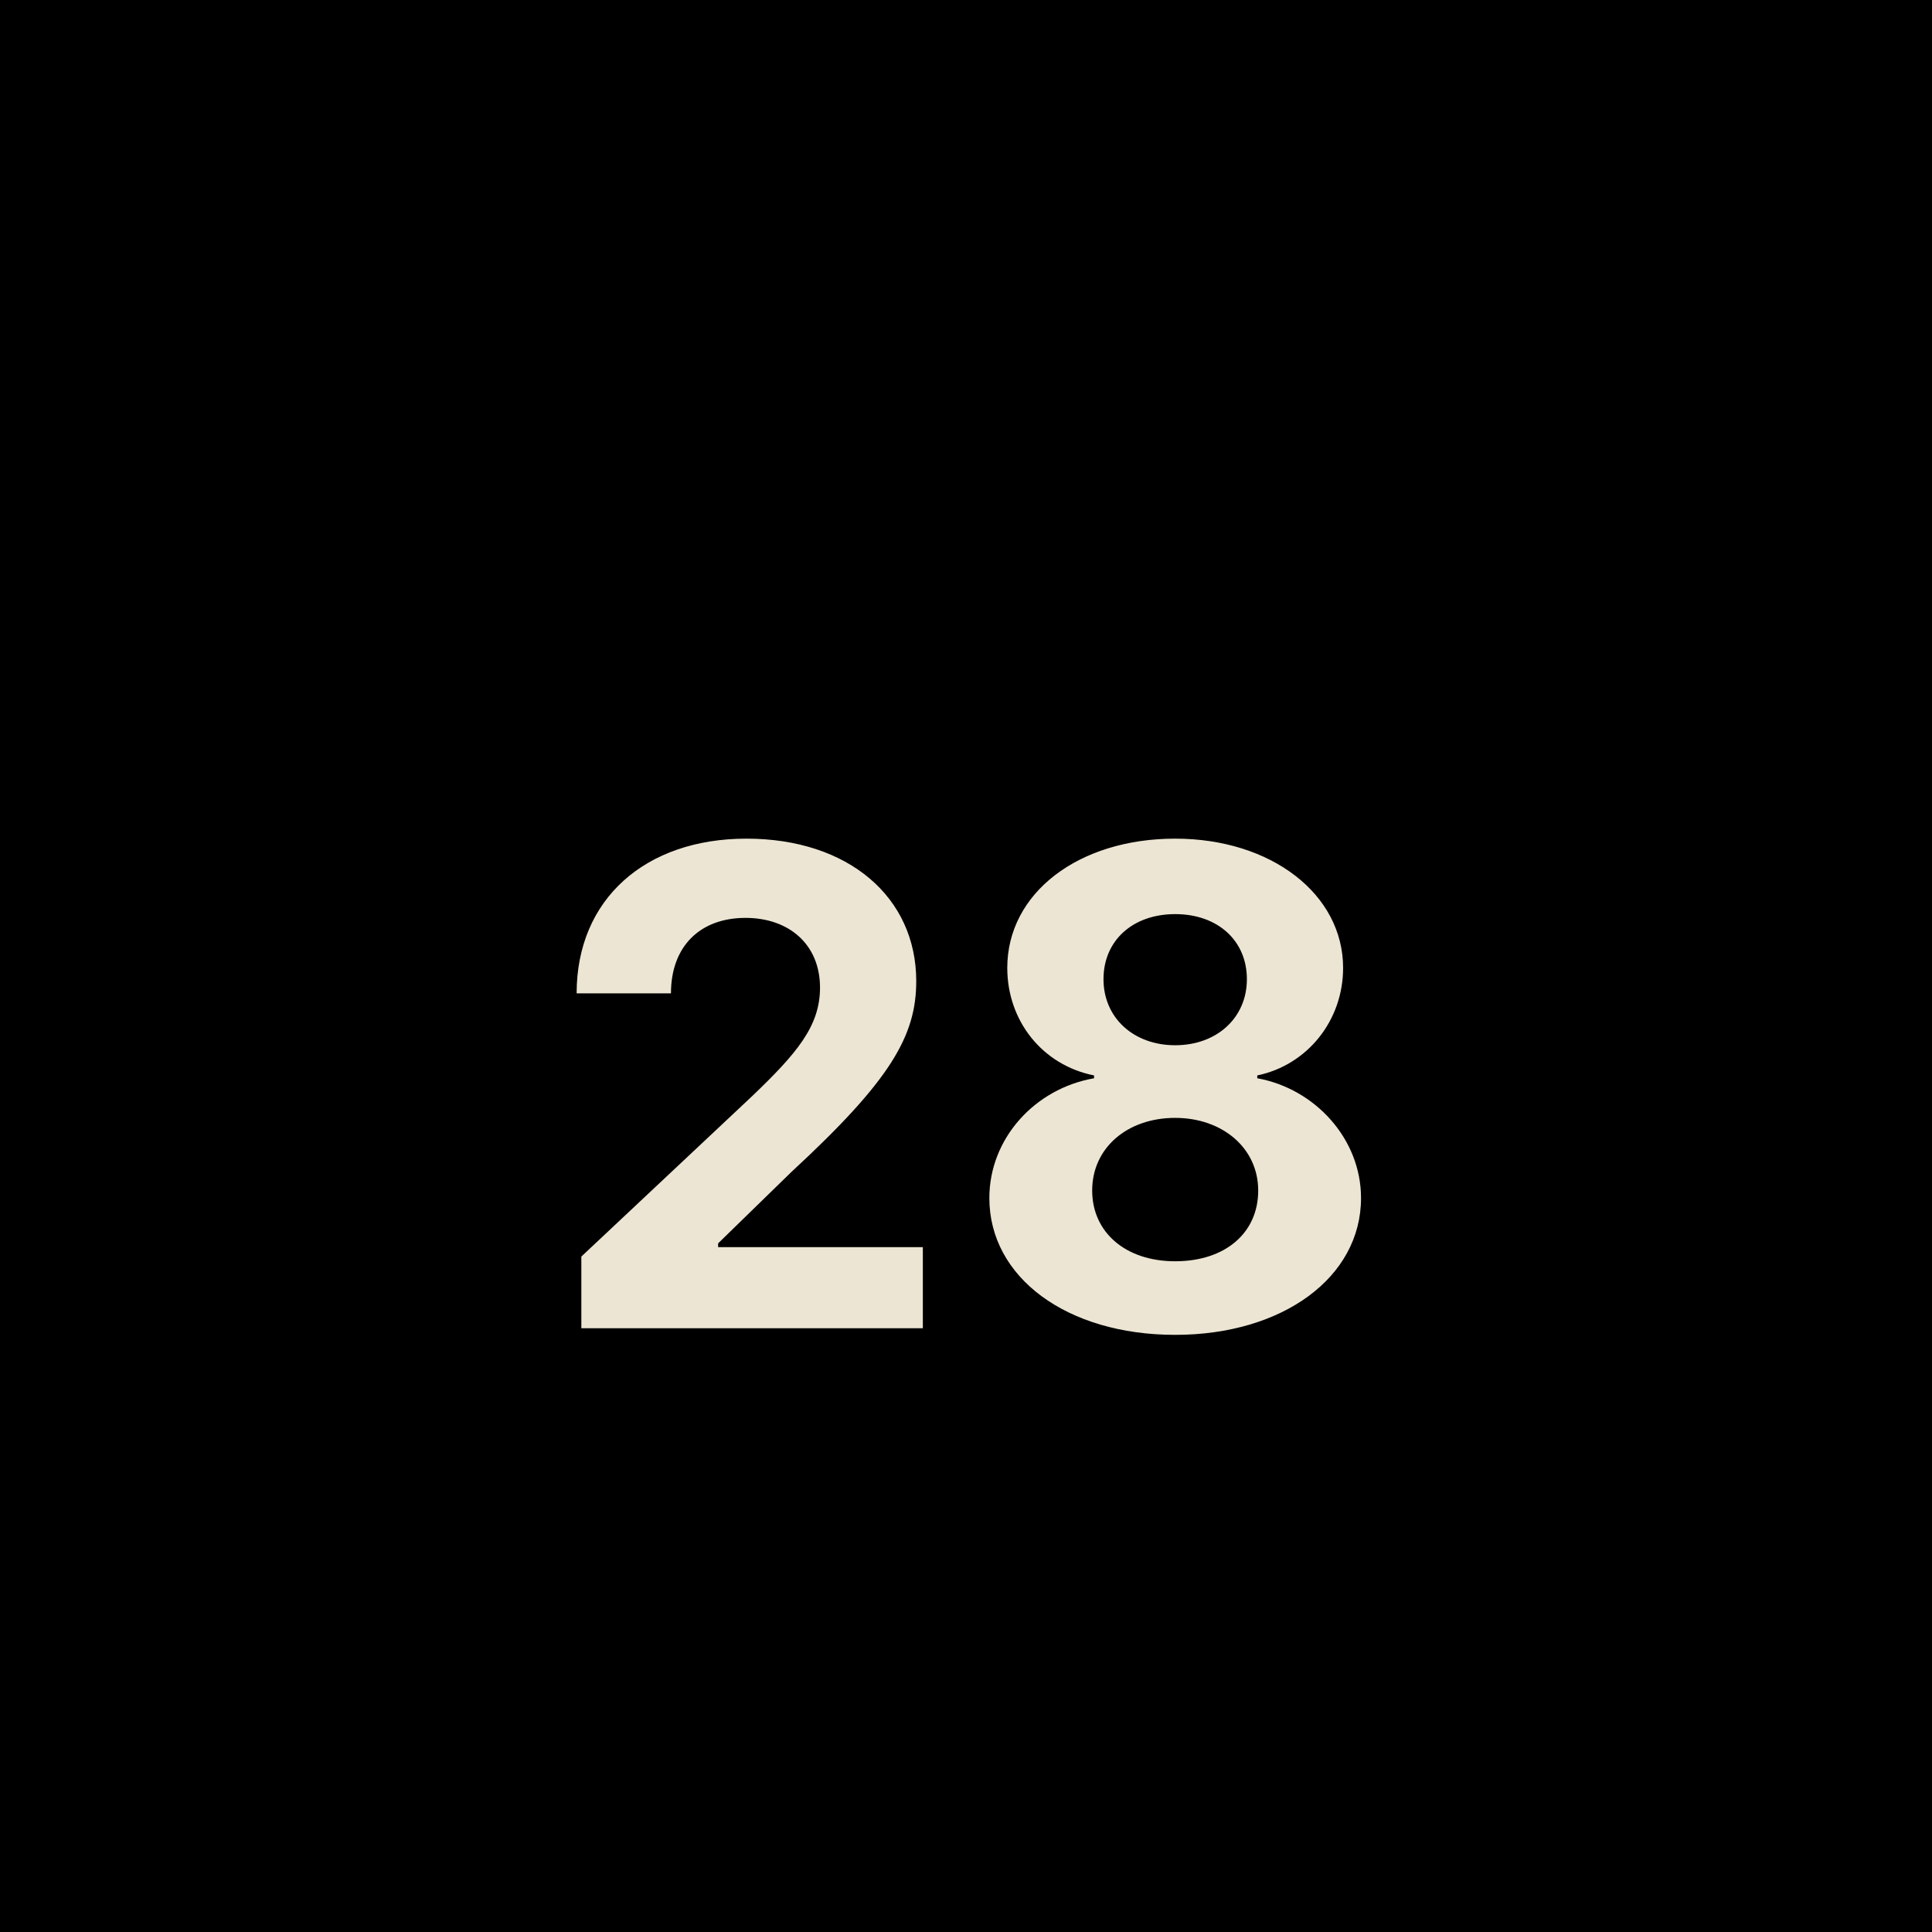
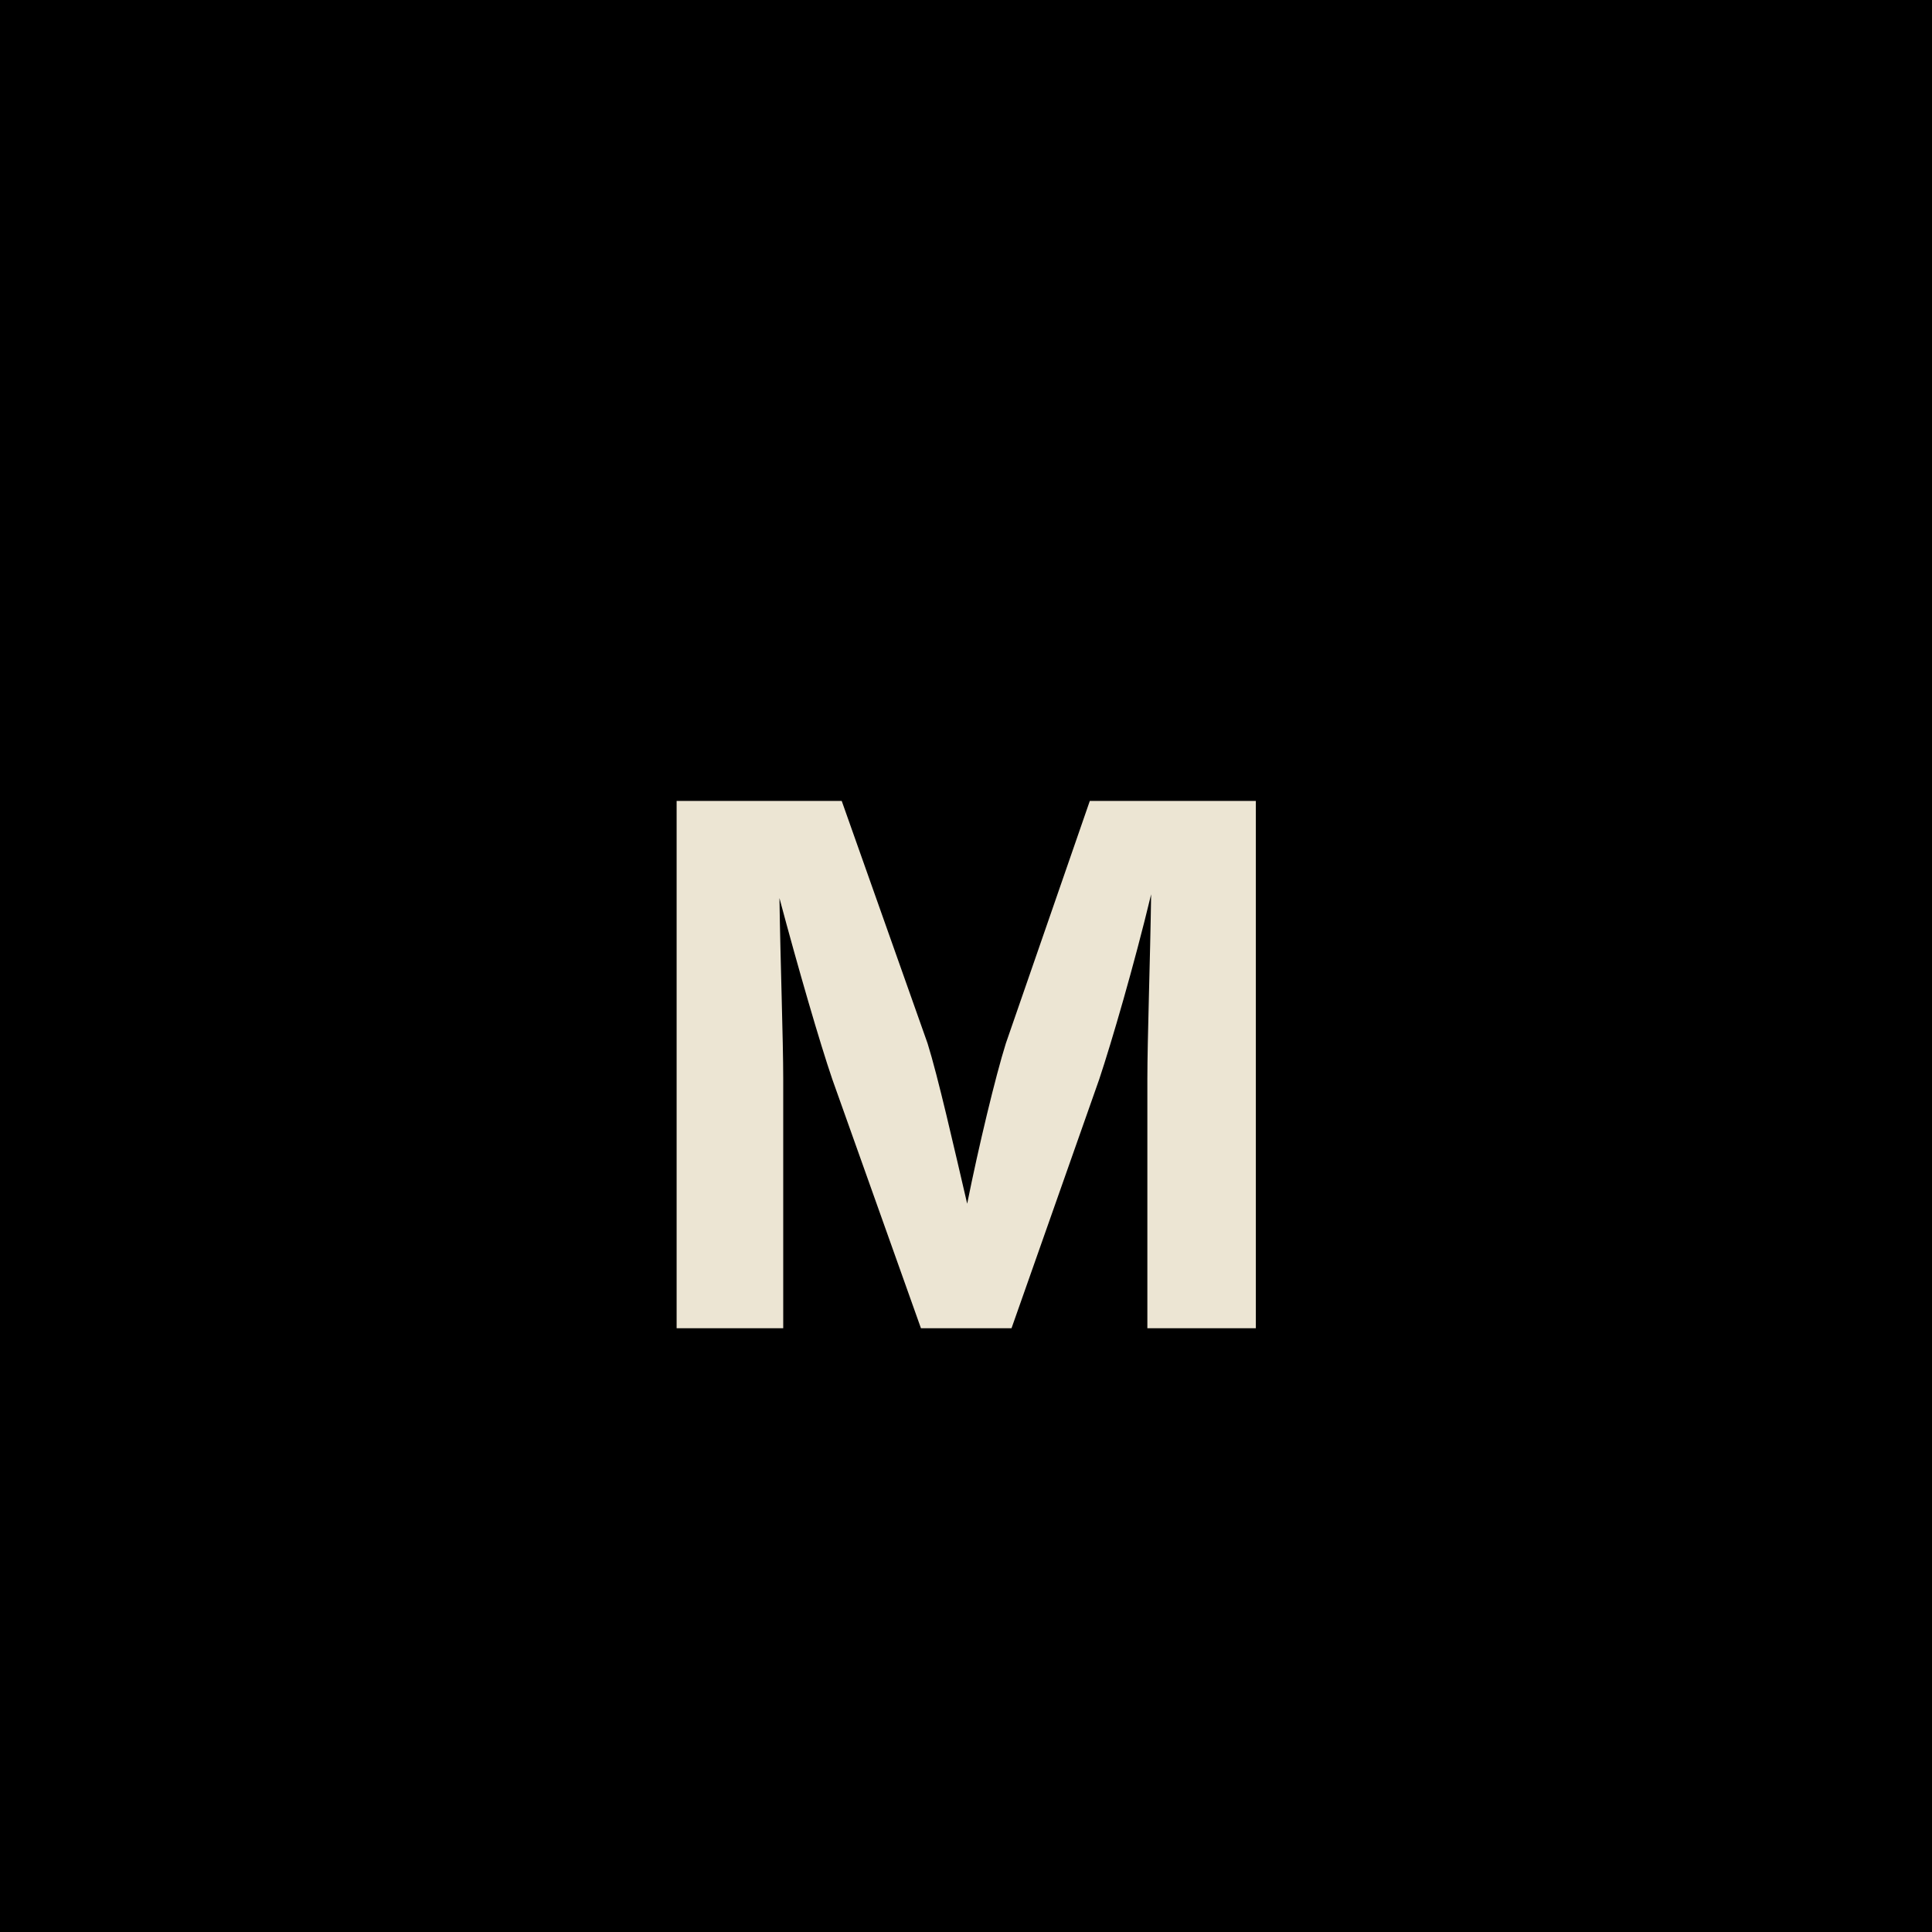
<svg xmlns="http://www.w3.org/2000/svg" viewBox="0 0 32 32">
  <rect width="32" height="32" fill="#000000" />
-   <text x="16" y="22" text-anchor="middle" font-family="Montserrat, Inter, sans-serif" font-size="11" font-weight="700" fill="#ECE5D3">28</text>
+   <text x="16" y="22" text-anchor="middle" font-family="Montserrat, Inter, sans-serif" font-size="12" font-weight="700" fill="#ECE5D3">M</text>
</svg>
